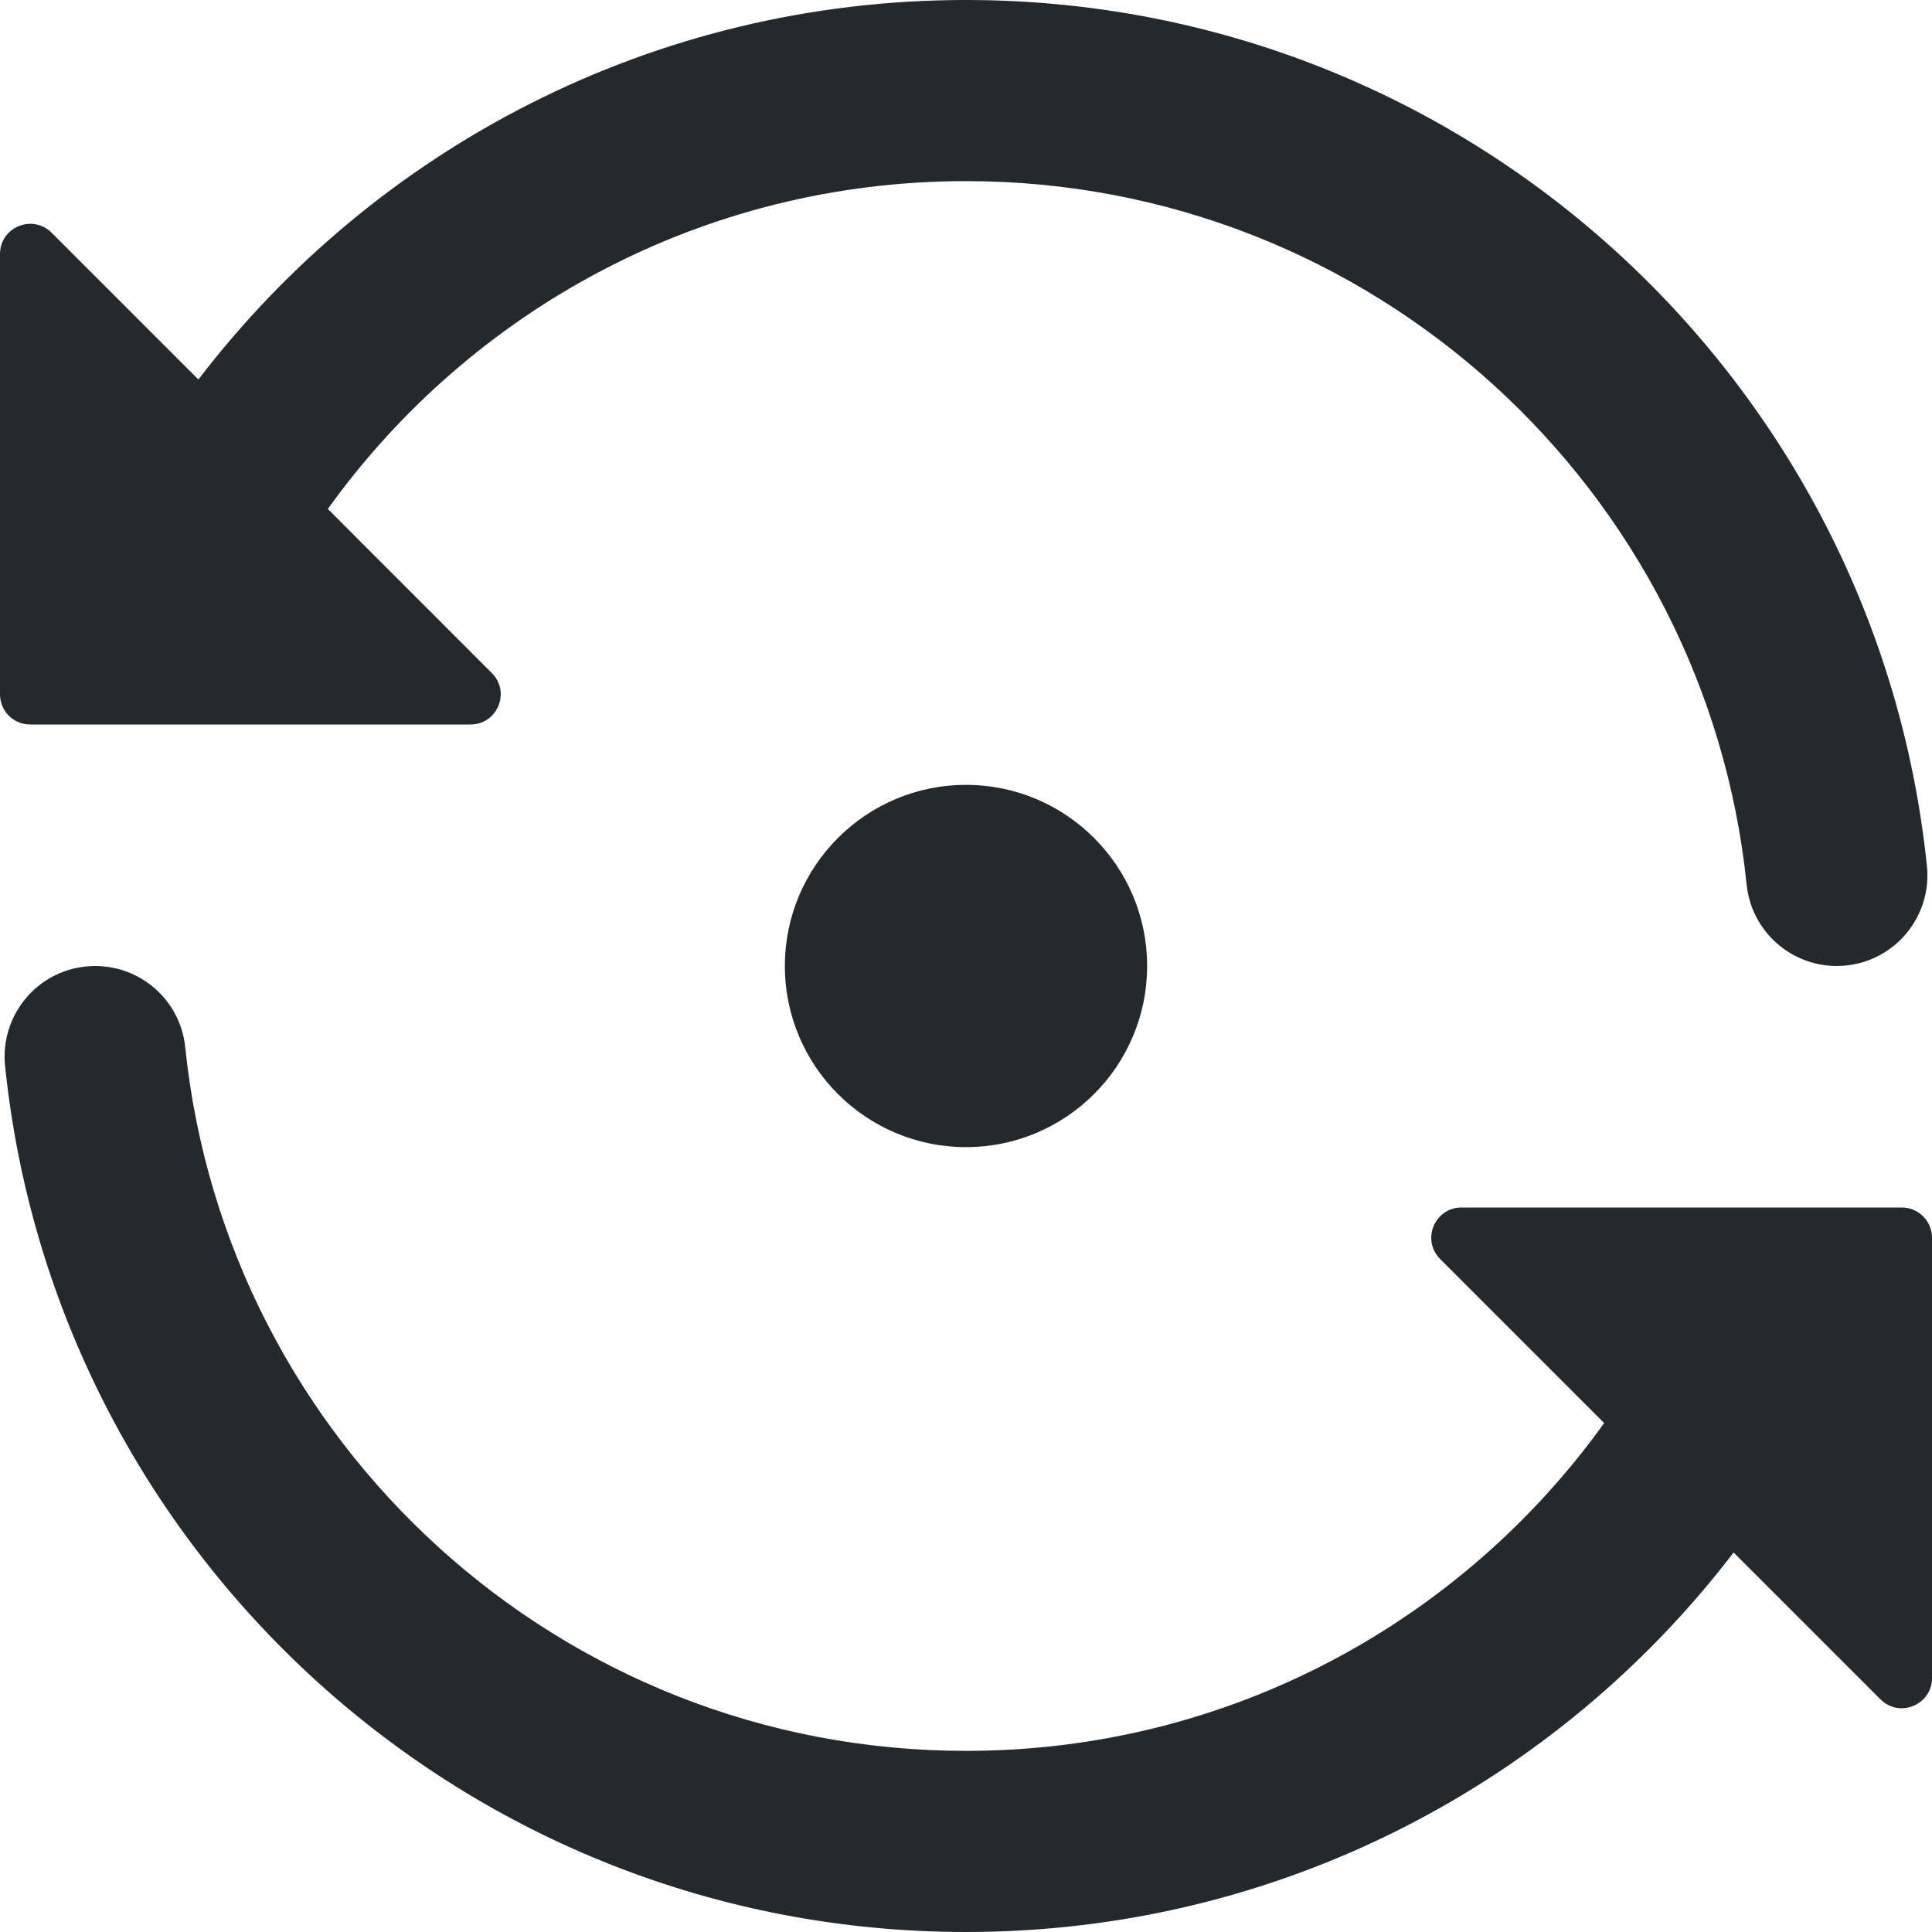
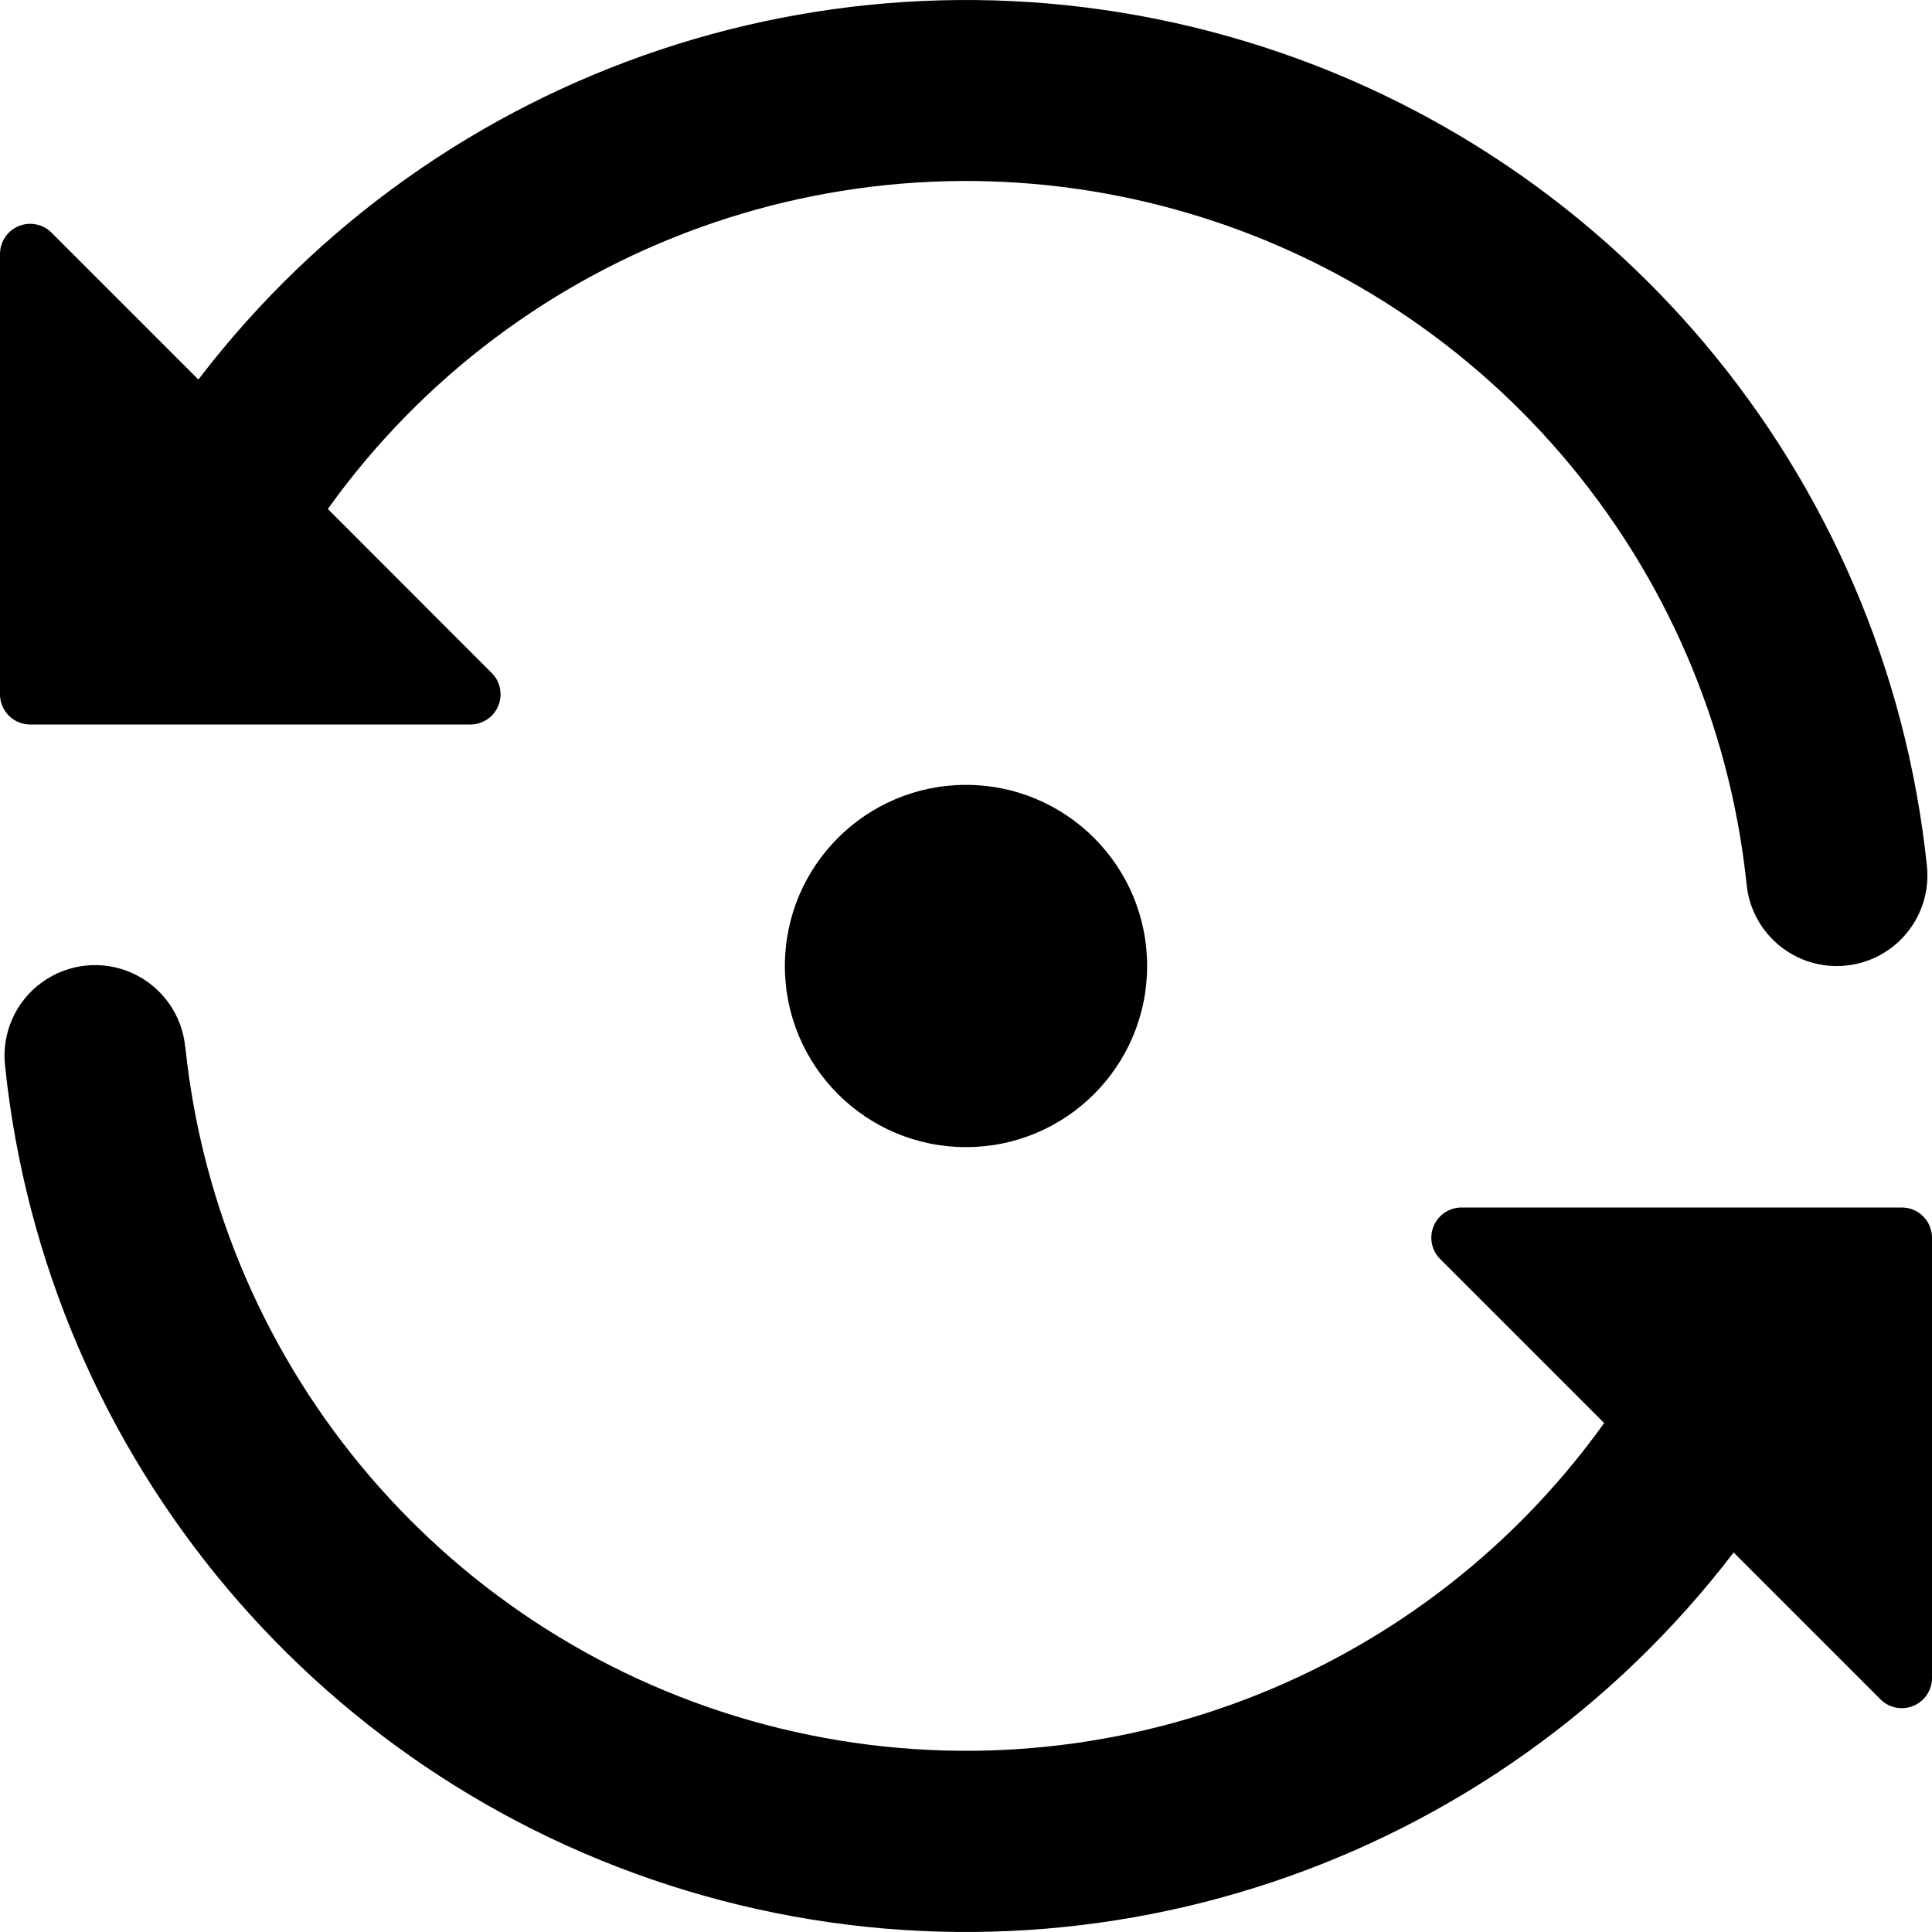
- <svg xmlns="http://www.w3.org/2000/svg" width="16" height="16" viewBox="0 0 16 16" fill="none">
-   <path d="M0.427 1.927L1.643 3.143C3.104 1.233 5.407 0 8 0C12.139 0 15.543 3.143 15.958 7.173C16 7.585 15.7 7.954 15.288 7.996C14.876 8.038 14.508 7.739 14.465 7.327C14.129 4.054 11.362 1.5 8 1.5C5.823 1.5 3.895 2.57 2.715 4.215L4.073 5.574C4.231 5.731 4.119 6 3.896 6H0.25C0.112 6 0 5.889 0 5.75V2.104C0 1.881 0.269 1.77 0.427 1.927Z" fill="#24292E" />
-   <path d="M1.534 8.673C1.492 8.261 1.124 7.962 0.711 8.004C0.299 8.046 -0 8.415 0.042 8.827C0.456 12.857 3.861 16 8 16C10.592 16 12.896 14.767 14.357 12.857L15.573 14.073C15.731 14.231 16 14.119 16 13.896V10.25C16 10.112 15.888 10 15.75 10C14.534 10 13.319 10 12.104 10C11.881 10 11.769 10.269 11.927 10.427L13.285 11.785C12.105 13.43 10.177 14.5 8 14.5C4.637 14.5 1.871 11.946 1.534 8.673Z" fill="#24292E" />
-   <path d="M8 9.5C8.828 9.5 9.5 8.828 9.5 8C9.5 7.172 8.828 6.5 8 6.5C7.172 6.5 6.5 7.172 6.5 8C6.5 8.828 7.172 9.5 8 9.5Z" fill="#24292E" />
+ <svg xmlns="http://www.w3.org/2000/svg" width="16" height="16" viewBox="0 0 16 16">
+   <path d="M.427 1.927l1.216 1.216a8.001 8.001 0 0114.315 4.03.75.75 0 01-1.493.154 6.5 6.5 0 00-11.75-3.112l1.358 1.359A.25.25 0 013.896 6H.25A.25.25 0 010 5.75V2.104a.25.25 0 01.427-.177zm1.107 6.746a.75.75 0 10-1.492.154 8.001 8.001 0 0014.315 4.03l1.216 1.216a.25.25 0 00.427-.177V10.25a.25.25 0 00-.25-.25h-3.646a.25.25 0 00-.177.427l1.358 1.358a6.501 6.501 0 01-11.75-3.112z" />
+   <path d="M8 9.5a1.5 1.5 0 100-3 1.5 1.5 0 000 3z" />
</svg>
